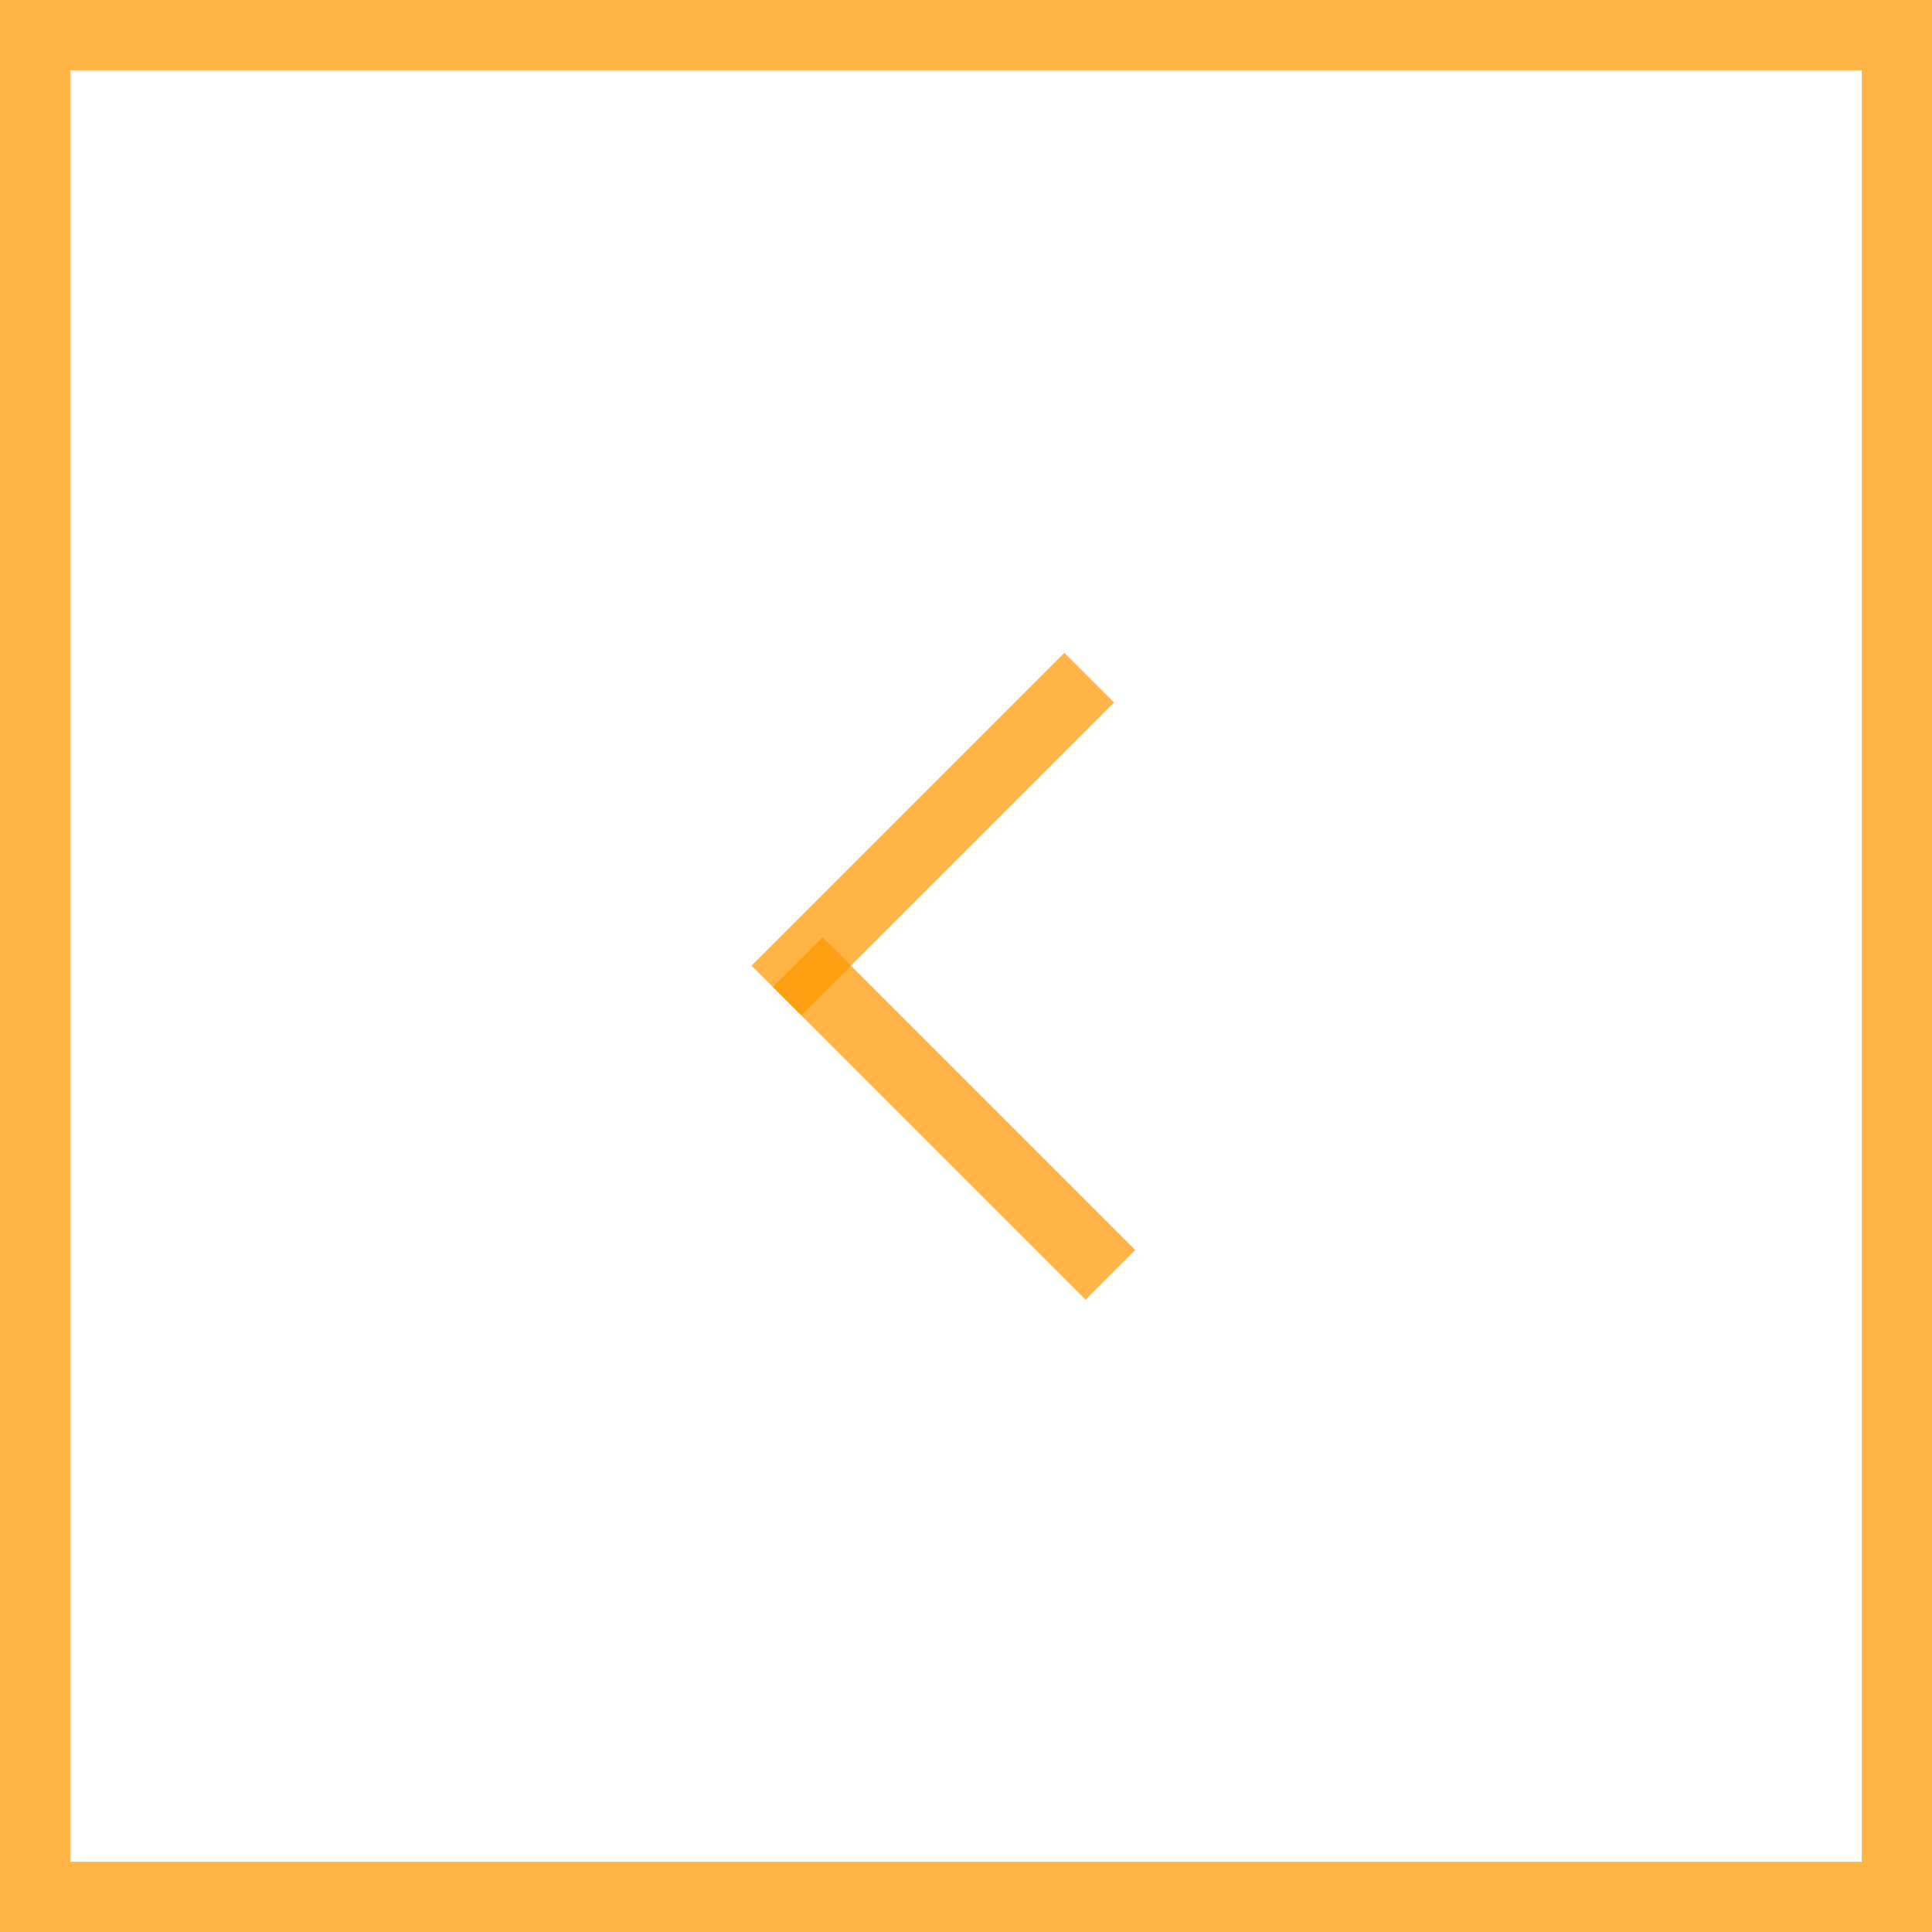
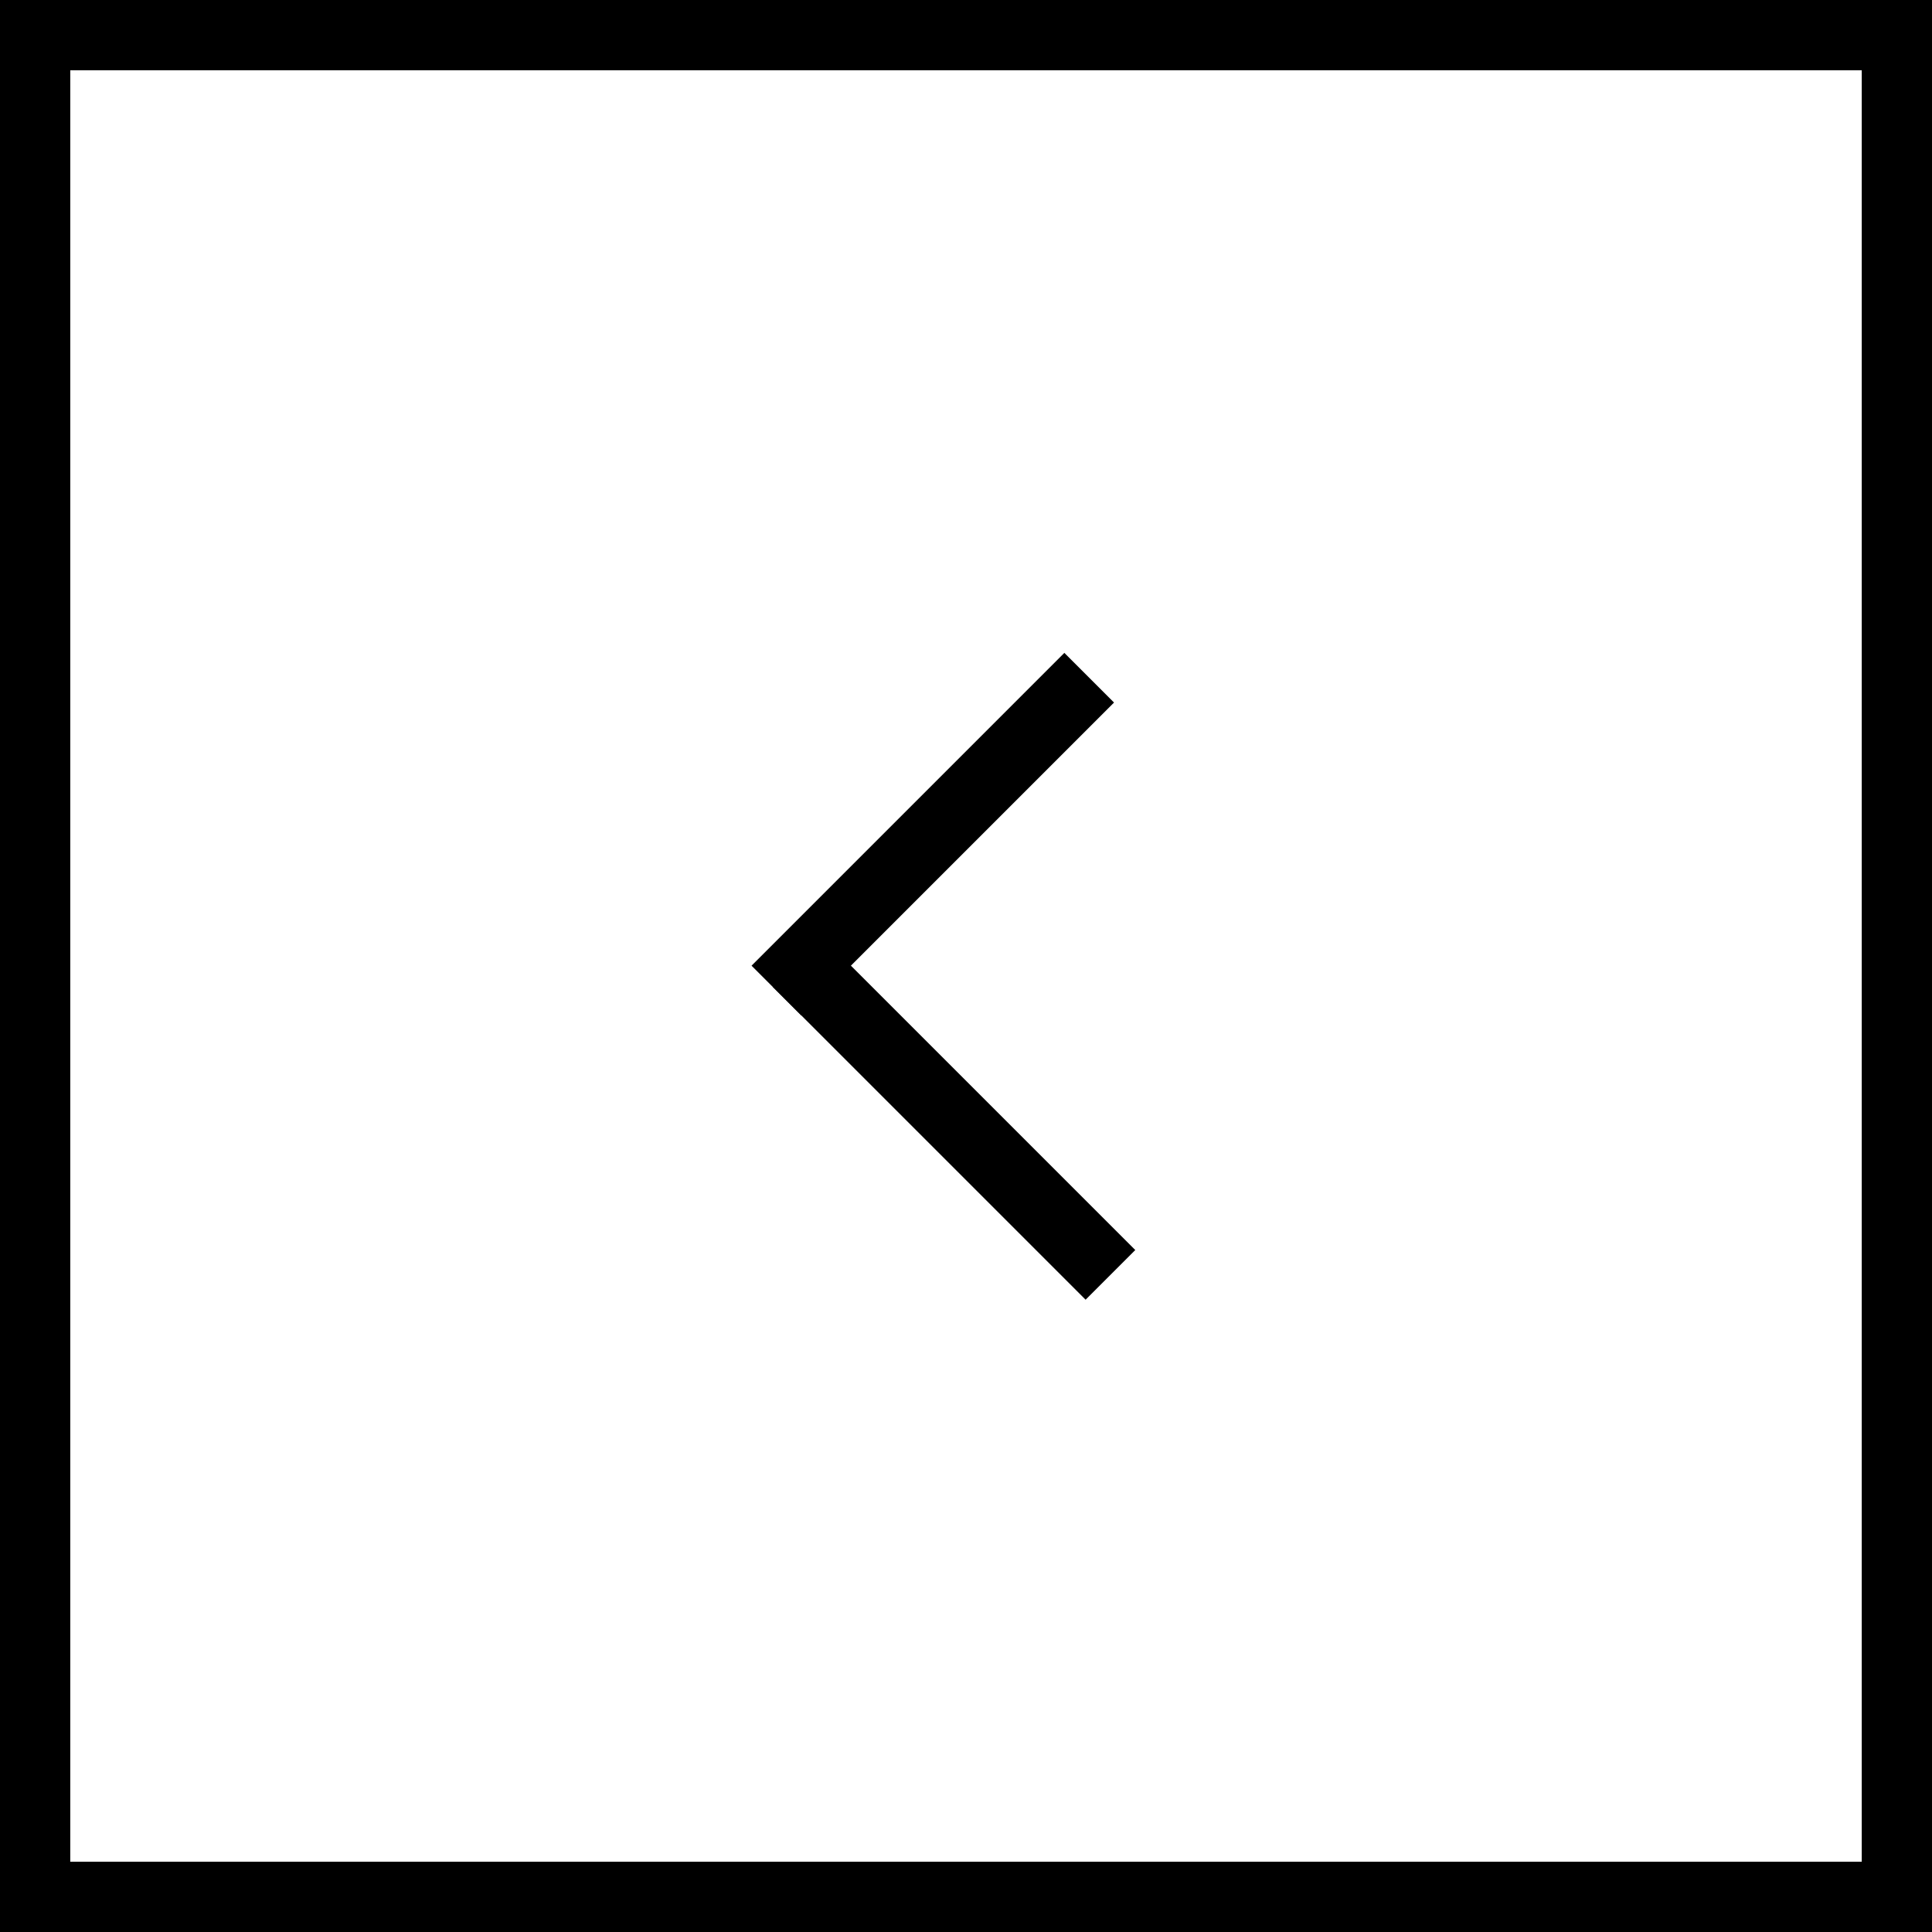
<svg xmlns="http://www.w3.org/2000/svg" width="55" height="55" viewBox="0 0 55 55" fill="none">
-   <line x1="22.102" y1="28.198" x2="31.007" y2="19.293" stroke="#ff9800ba" stroke-width="2" />
-   <line y1="-1" x2="12.593" y2="-1" transform="matrix(-0.707107 -0.707107 -0.707107 0.707107 30.9048 37)" stroke="#ff9800ba" stroke-width="2" />
-   <rect x="1" y="1" width="53" height="53" stroke="#ff9800ba" stroke-width="2" />
+   <line x1="22.102" y1="28.198" x2="31.007" y2="19.293" stroke="black" stroke-width="2" />
+   <line y1="-1" x2="12.593" y2="-1" transform="matrix(-0.707107 -0.707107 -0.707107 0.707107 30.9048 37)" stroke="black" stroke-width="2" />
+   <rect x="1" y="1" width="53" height="53" stroke="black" stroke-width="2" />
</svg>
